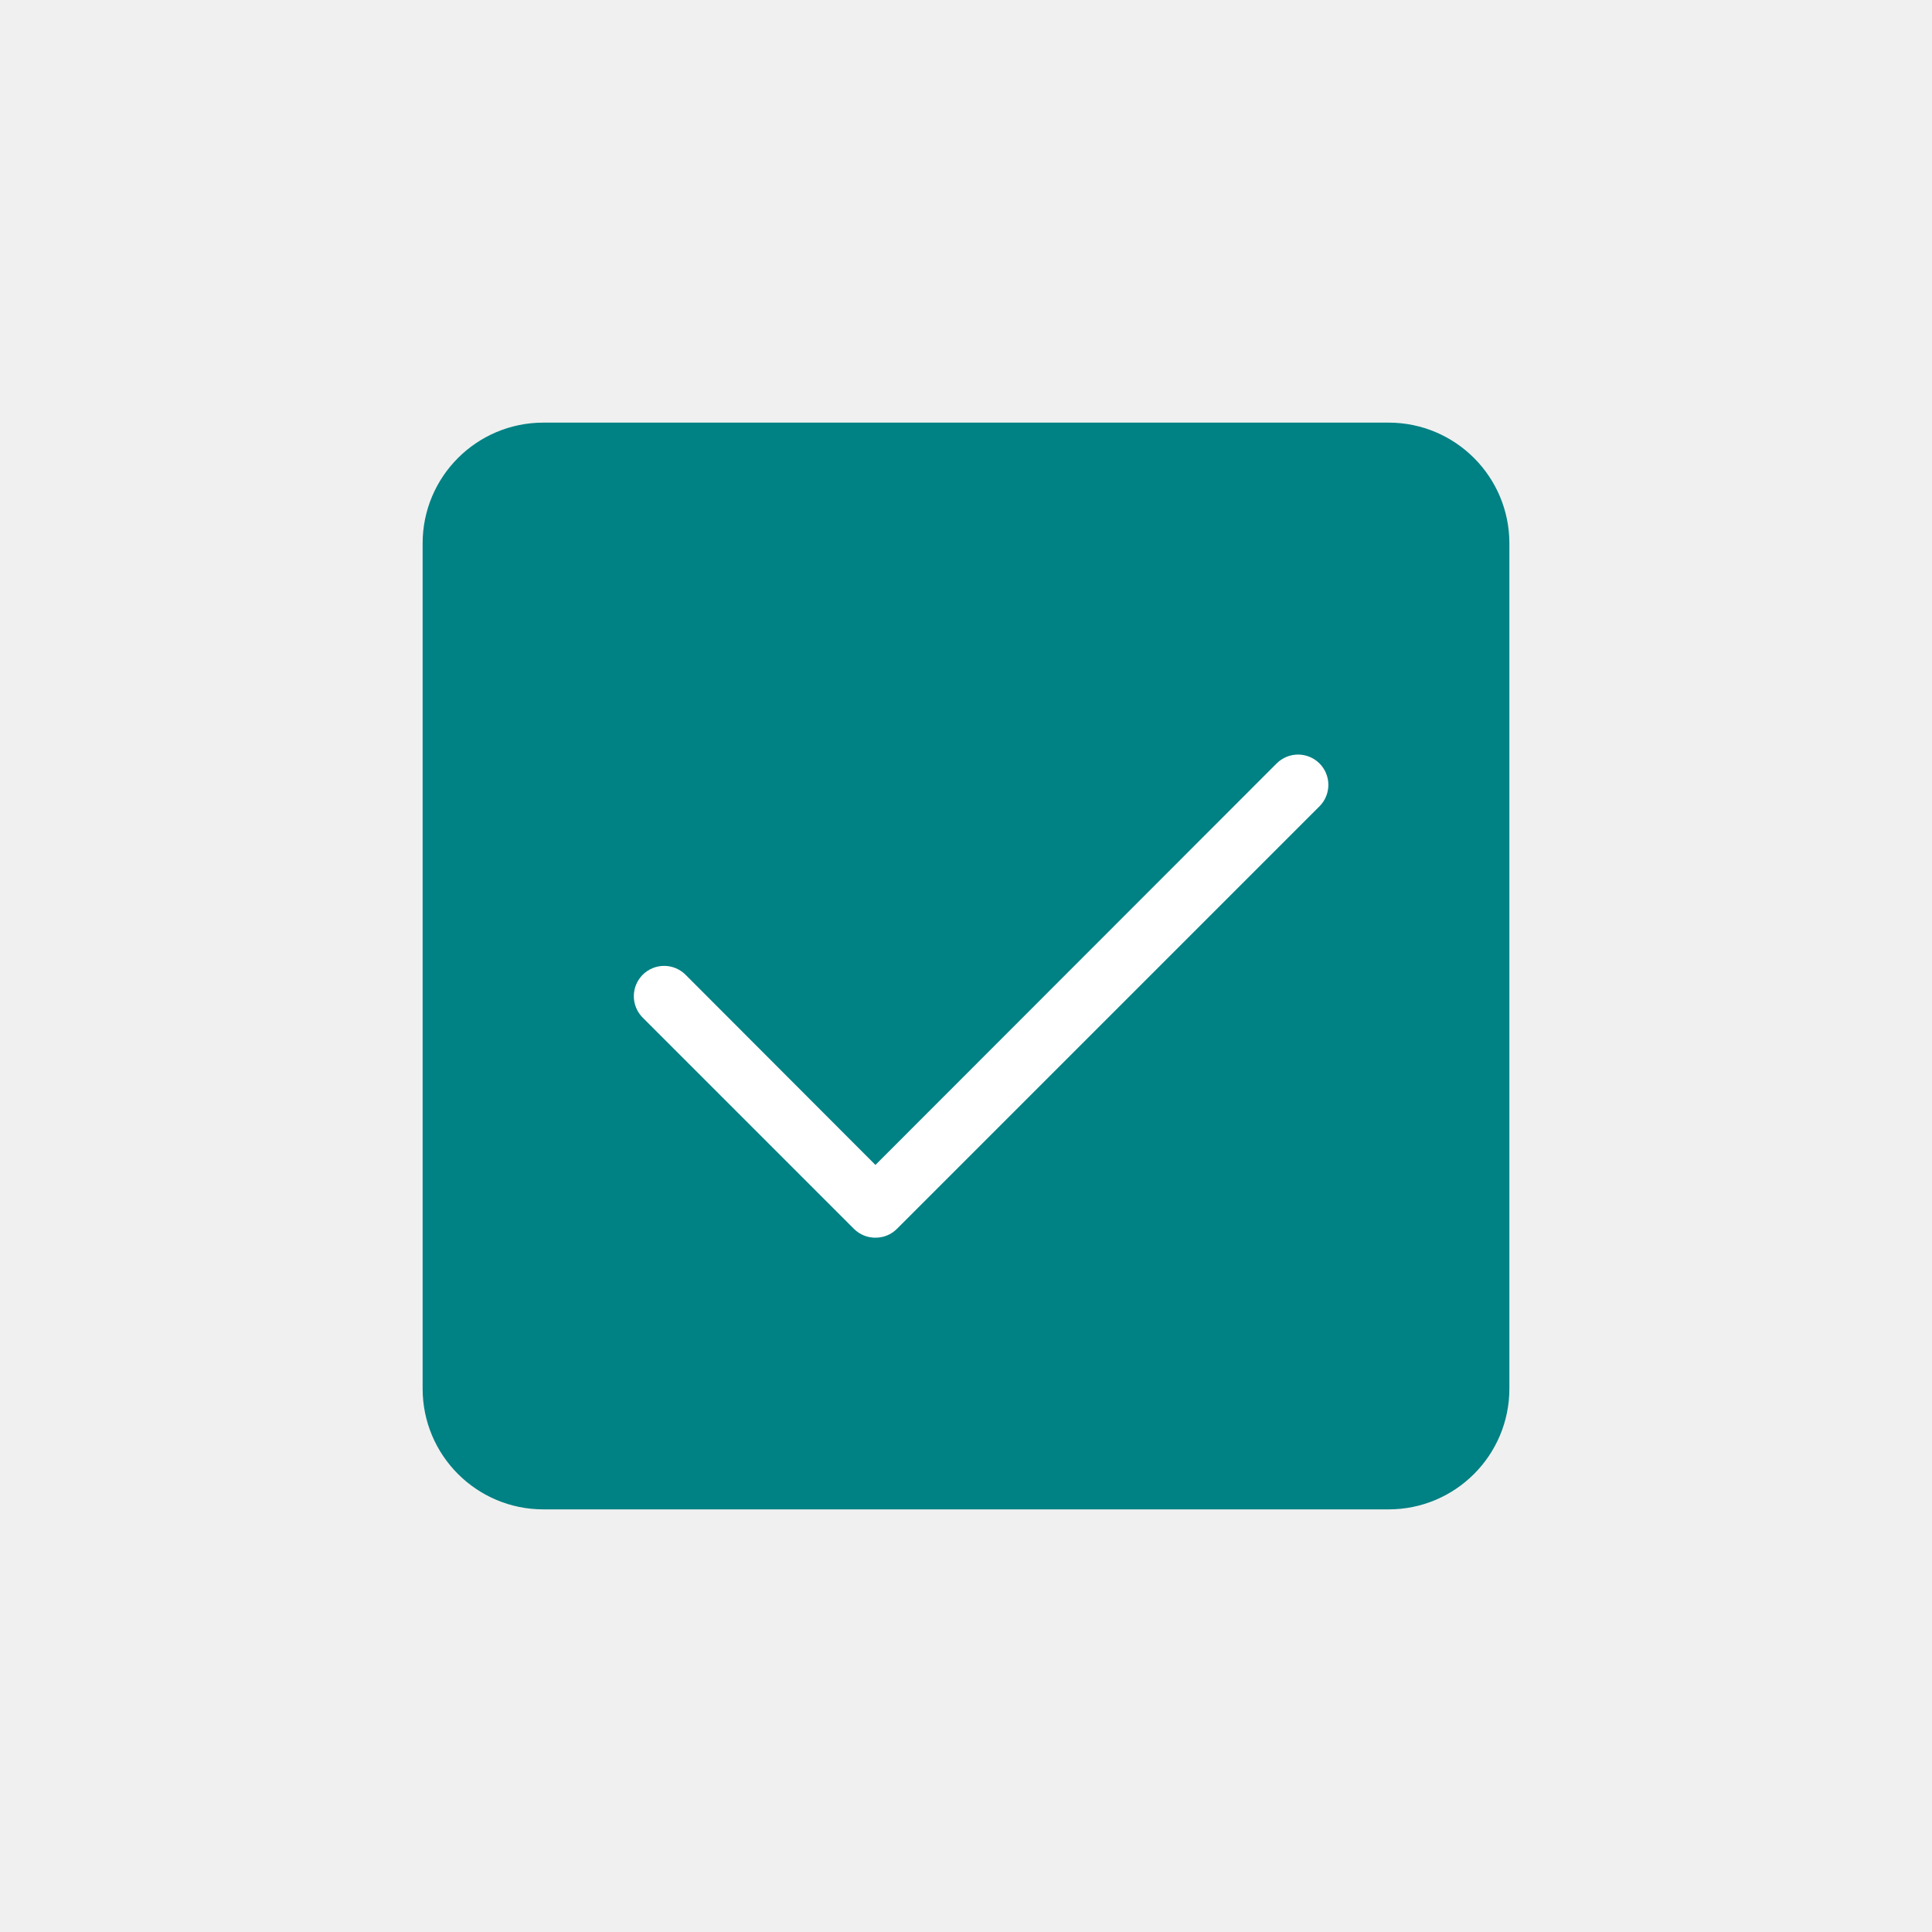
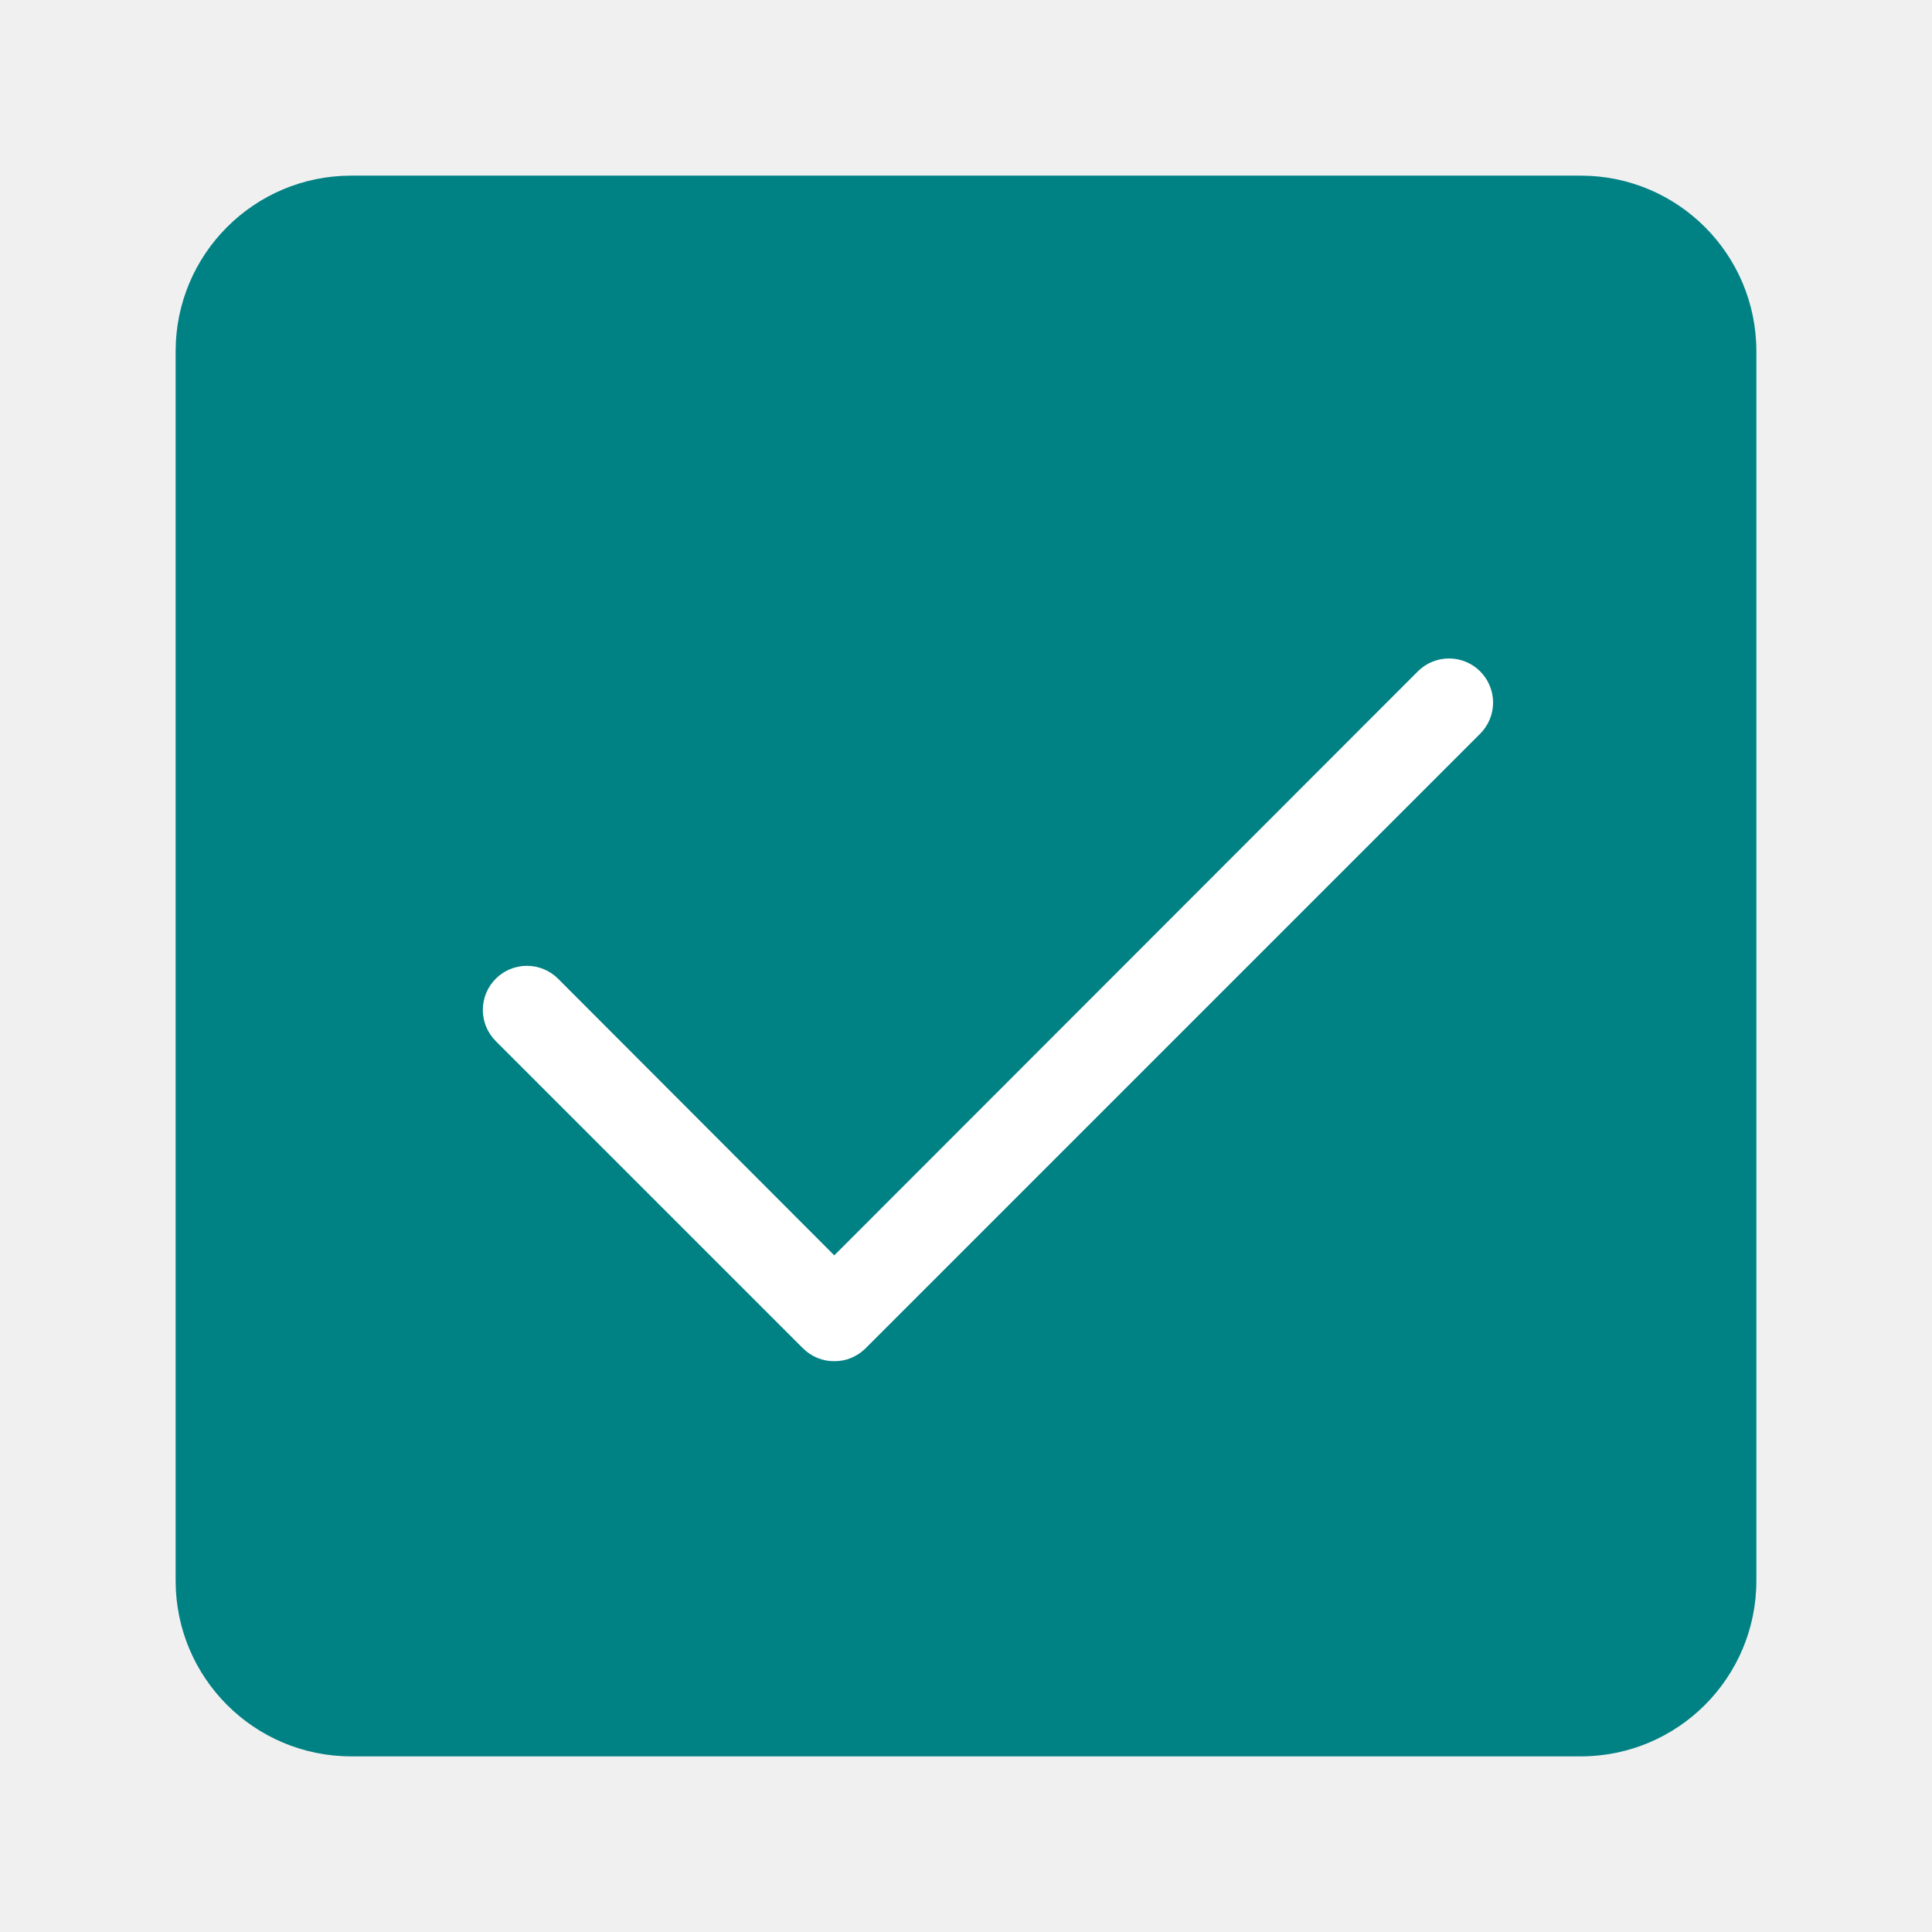
- <svg xmlns="http://www.w3.org/2000/svg" width="32" height="32" viewBox="0 0 32 32" fill="none">
-   <rect x="7" y="7" width="18" height="18" rx="2" fill="#008184" />
-   <path d="M14.5 20.5C14.434 20.5 14.369 20.488 14.308 20.463C14.247 20.438 14.192 20.401 14.145 20.355L10.645 16.855C10.551 16.761 10.498 16.633 10.498 16.5C10.498 16.367 10.551 16.239 10.645 16.145C10.739 16.051 10.867 15.998 11 15.998C11.133 15.998 11.261 16.051 11.355 16.145L14.5 19.295L21.145 12.645C21.239 12.551 21.367 12.498 21.5 12.498C21.633 12.498 21.761 12.551 21.855 12.645C21.949 12.739 22.002 12.867 22.002 13C22.002 13.133 21.949 13.261 21.855 13.355L14.855 20.355C14.808 20.401 14.753 20.438 14.692 20.463C14.631 20.488 14.566 20.5 14.5 20.5Z" fill="white" />
+ <svg xmlns="http://www.w3.org/2000/svg" width="22" height="22" viewBox="0 0 22 22">
+   <path id="Path" fill="#008184" stroke="none" d="M 4 2 L 18 2 C 19.105 2 20 2.895 20 4 L 20 18 C 20 19.105 19.105 20 18 20 L 4 20 C 2.895 20 2 19.105 2 18 L 2 4 C 2 2.895 2.895 2 4 2 Z" />
+   <path id="path1" fill="#ffffff" stroke="none" d="M 9.5 15.5 C 9.434 15.501 9.369 15.488 9.308 15.463 C 9.247 15.438 9.192 15.401 9.145 15.355 L 5.645 11.855 C 5.551 11.761 5.498 11.633 5.498 11.5 C 5.498 11.367 5.551 11.239 5.645 11.145 C 5.739 11.051 5.867 10.998 6 10.998 C 6.133 10.998 6.261 11.051 6.355 11.145 L 9.5 14.295 L 16.145 7.645 C 16.239 7.551 16.367 7.498 16.5 7.498 C 16.633 7.498 16.761 7.551 16.855 7.645 C 16.949 7.739 17.002 7.867 17.002 8 C 17.002 8.133 16.949 8.261 16.855 8.355 L 9.855 15.355 C 9.808 15.401 9.753 15.438 9.692 15.463 C 9.631 15.488 9.566 15.501 9.5 15.5 Z" />
</svg>
